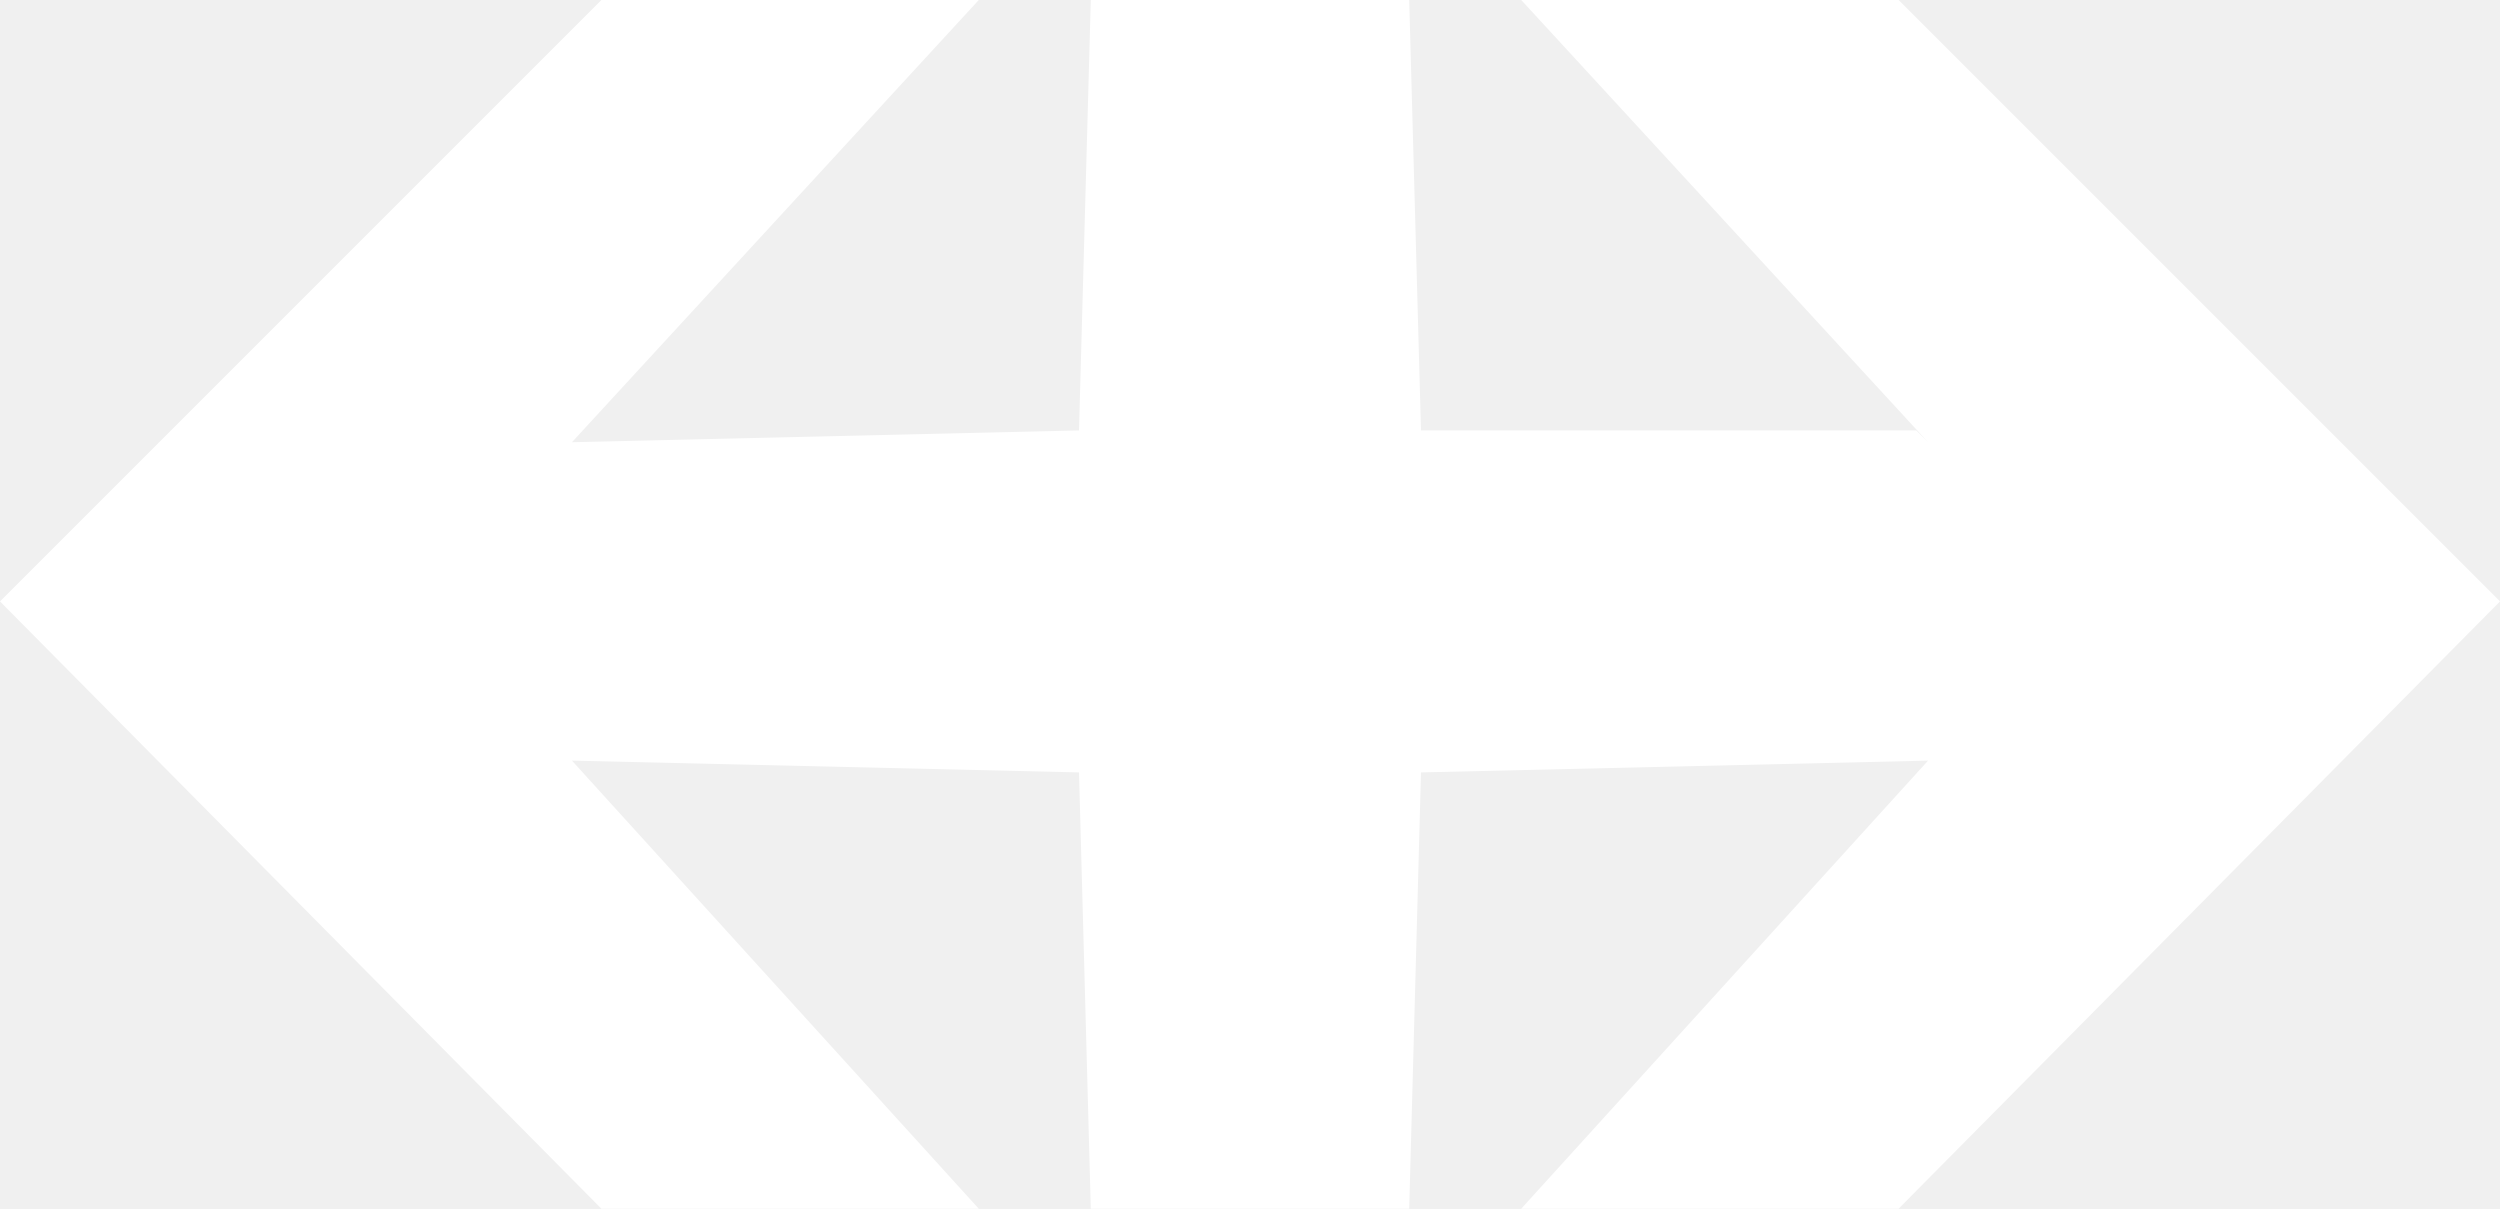
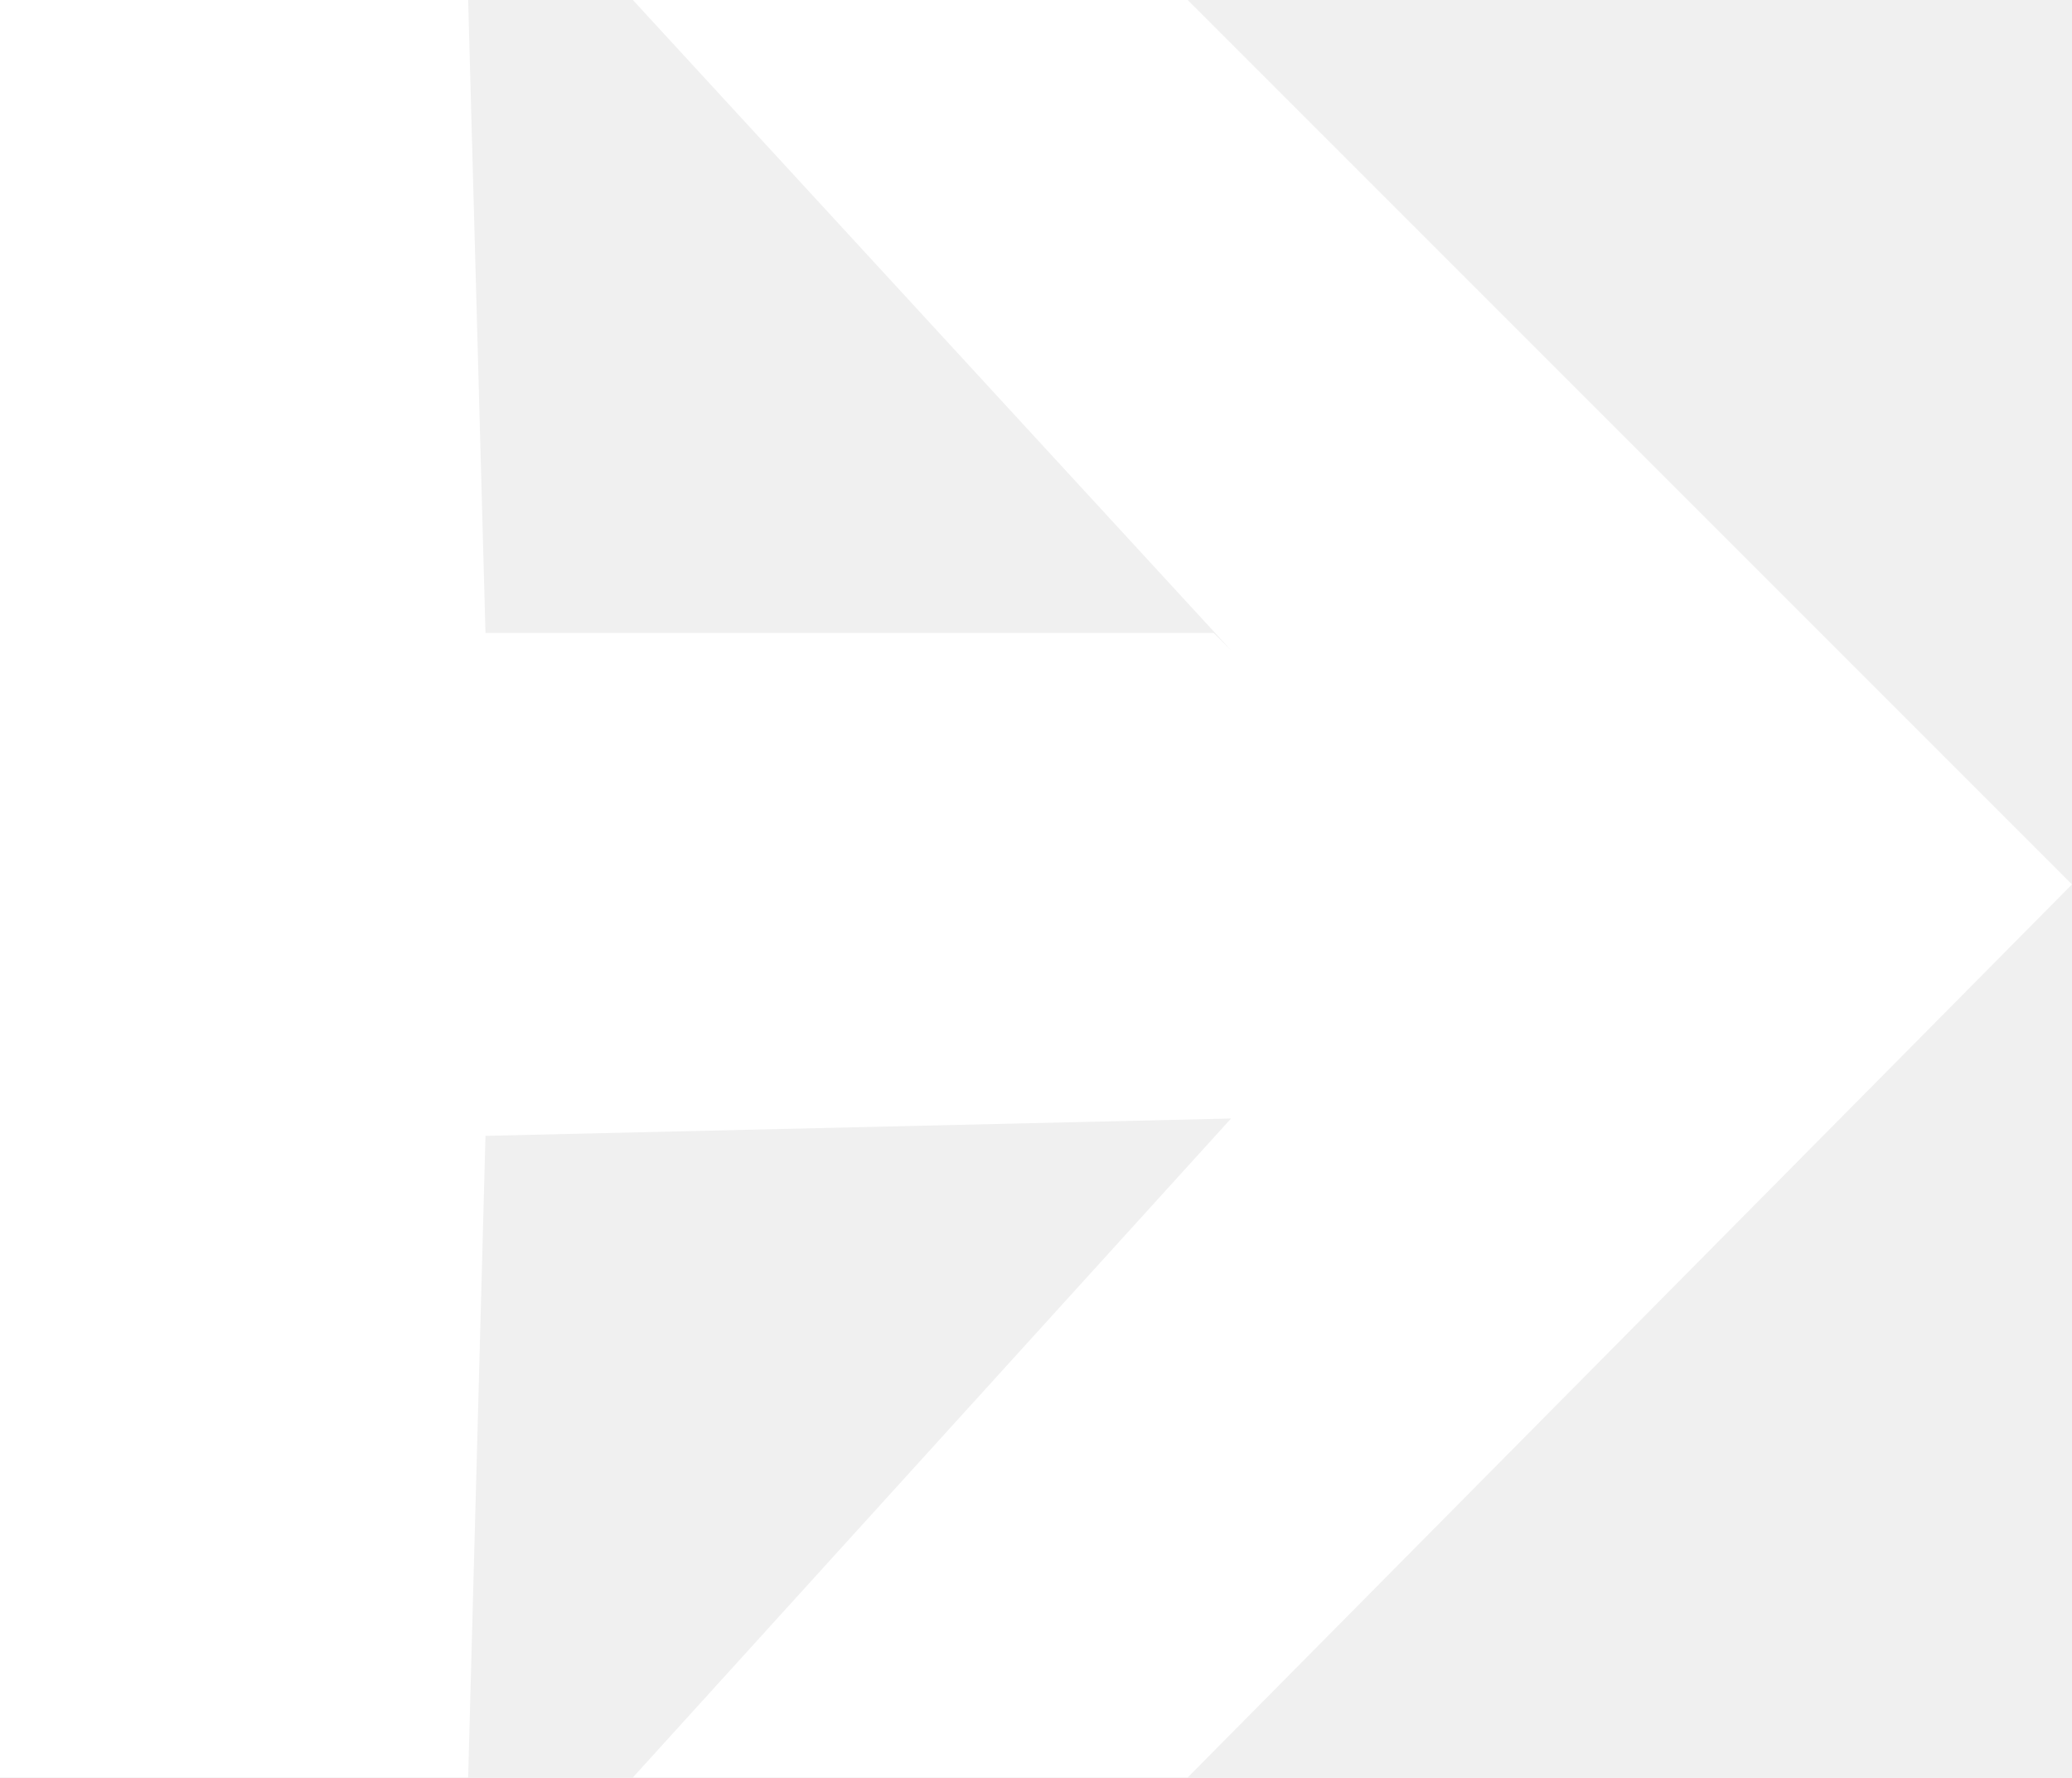
- <svg xmlns="http://www.w3.org/2000/svg" id="Ebene_1" data-name="Ebene 1" version="1.1" viewBox="0 0 424 205">
+ <svg xmlns="http://www.w3.org/2000/svg" version="1.1" viewBox="0 0 239 205" width="29.875" height="25.625">
  <defs>
    <style>
      .cls-1 {
        fill: #fff;
-         stroke-width: 0px;
      }
    </style>
  </defs>
-   <path class="cls-1" d="M0,102L102,0h64l-69,75,86-2L185,0h54l2,73h84l2,2L258,0h64l102,102-102,103h-64l69-76-86,2-2,74h-54l-2-74-86-2,69,76h-64L0,102Z" />
+   <g>
+     <g id="Ebene_1">
+       <path class="cls-1" d="M0,0h54l2,73h84l2,2L73,0h64l102,102-102,103h-64l69-76-86,2-2,74H0V0Z" />
+     </g>
+   </g>
</svg>
